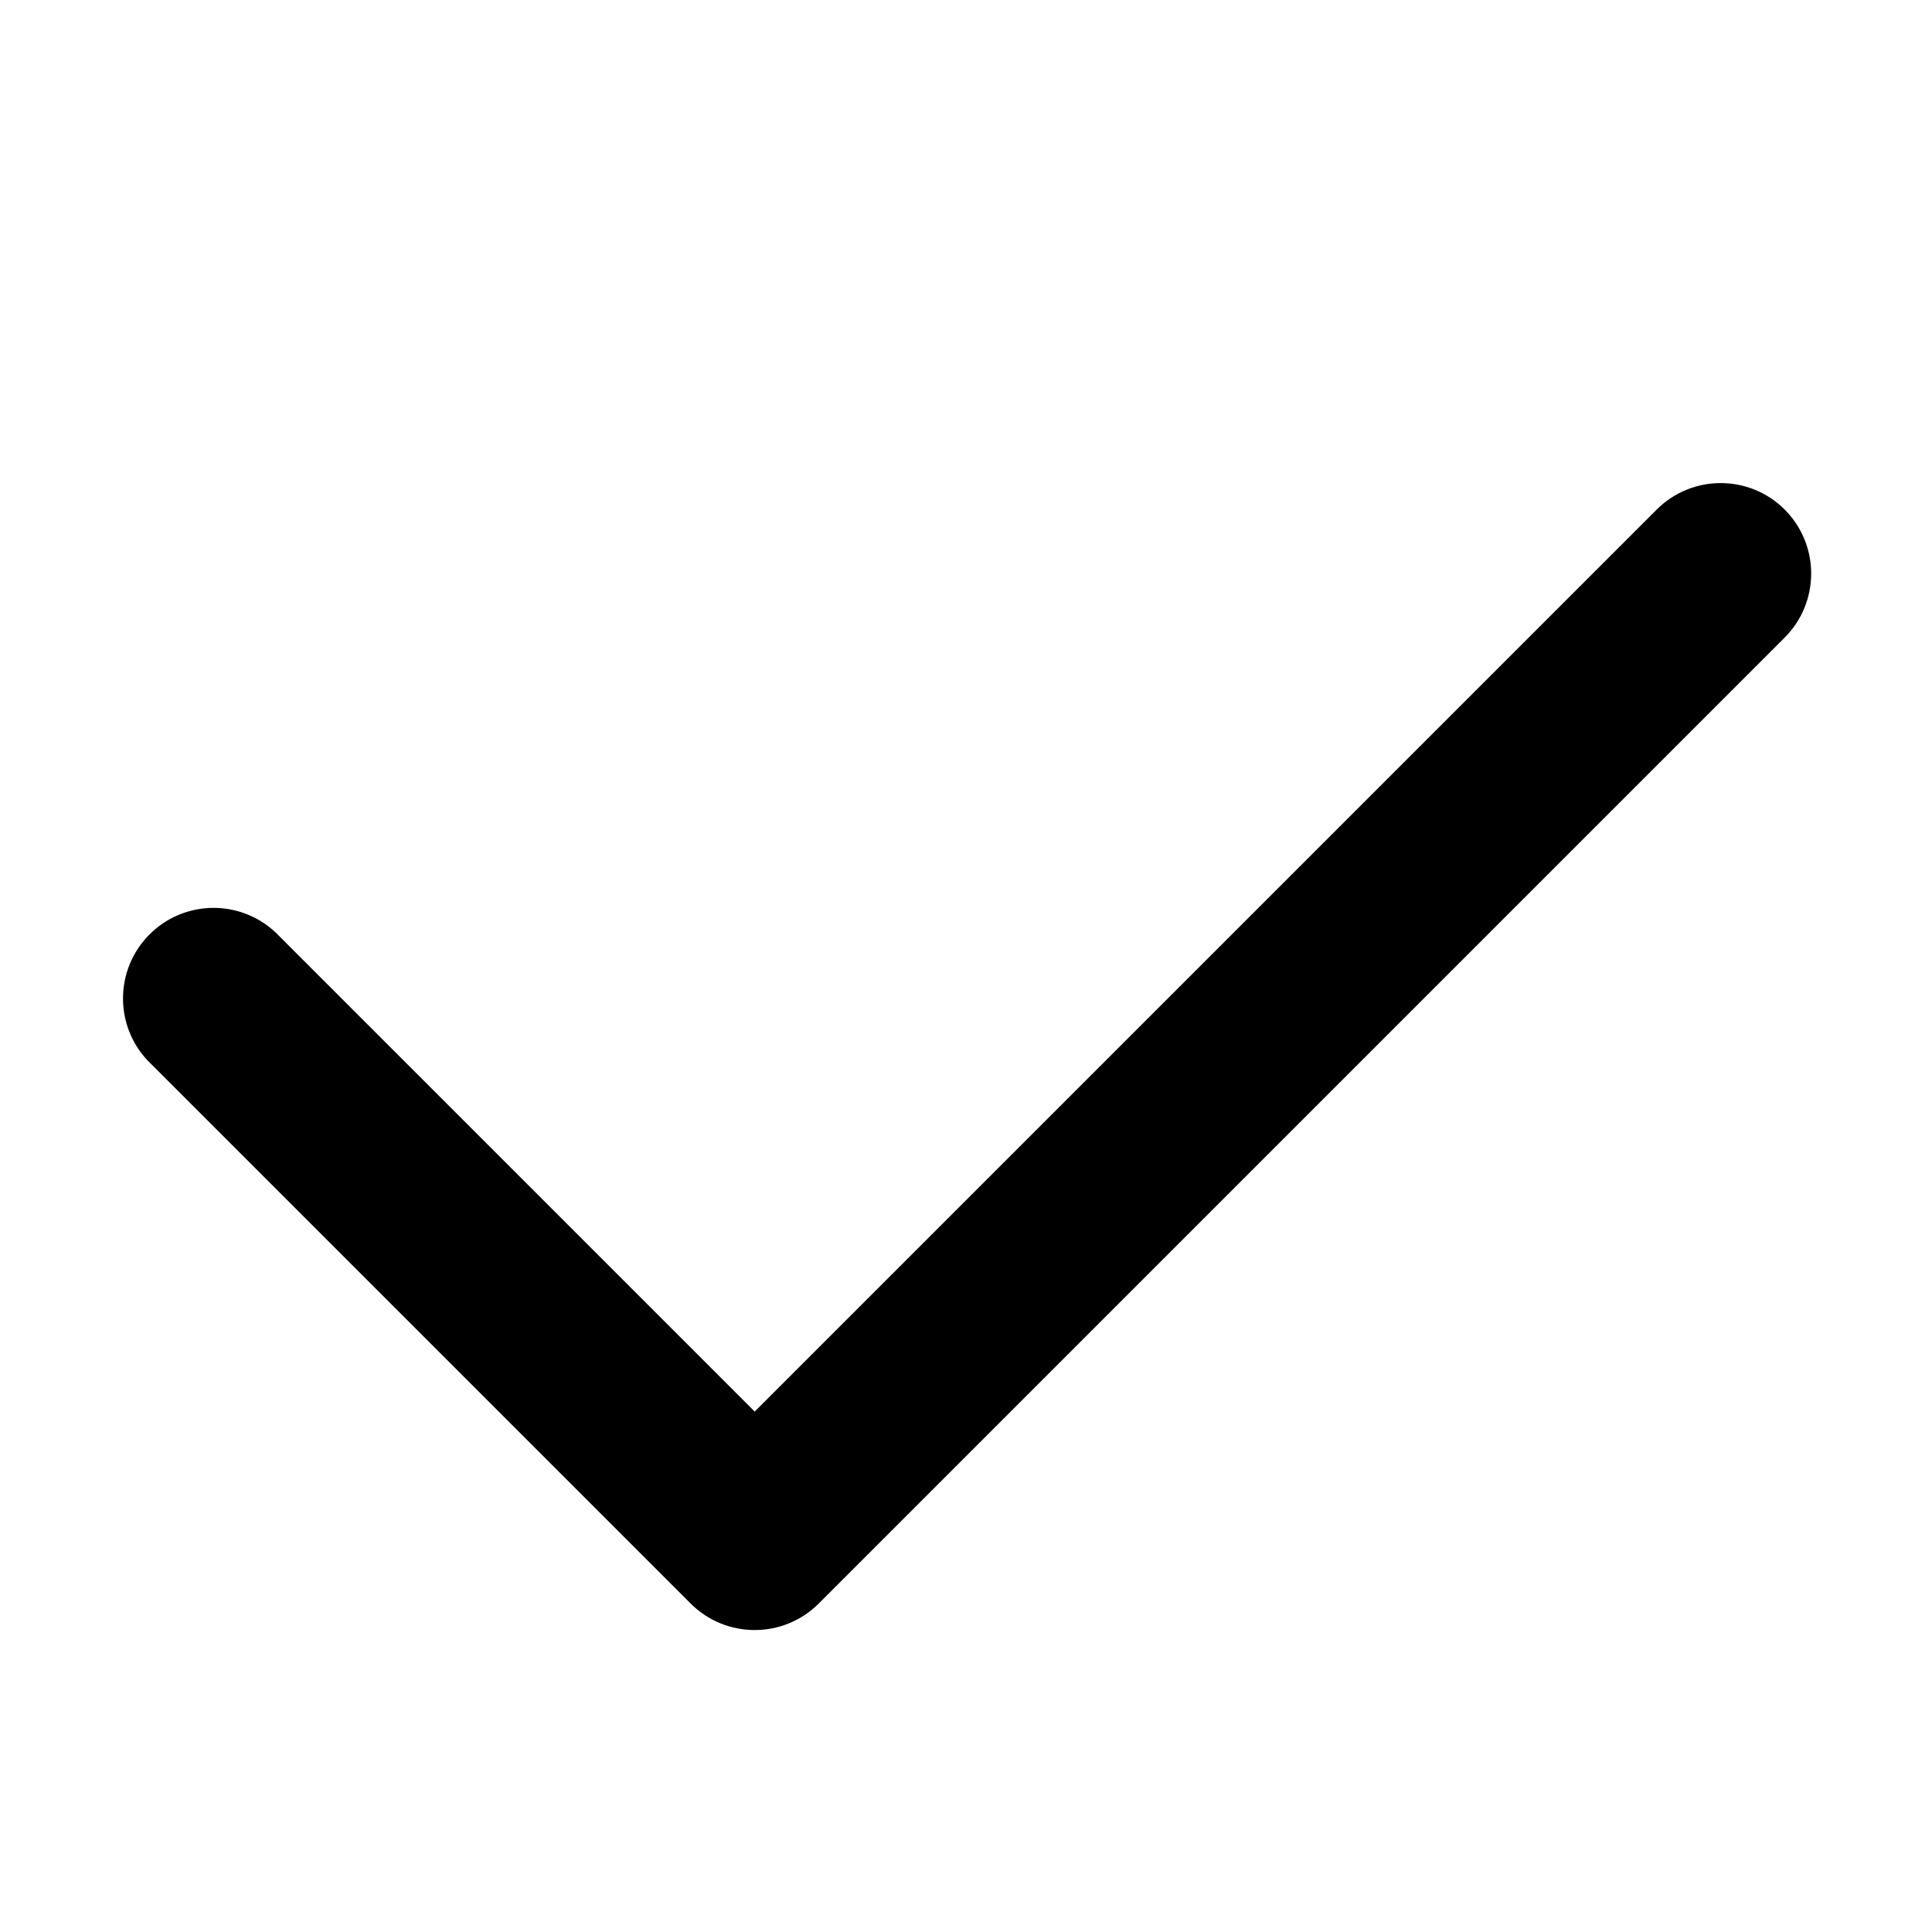
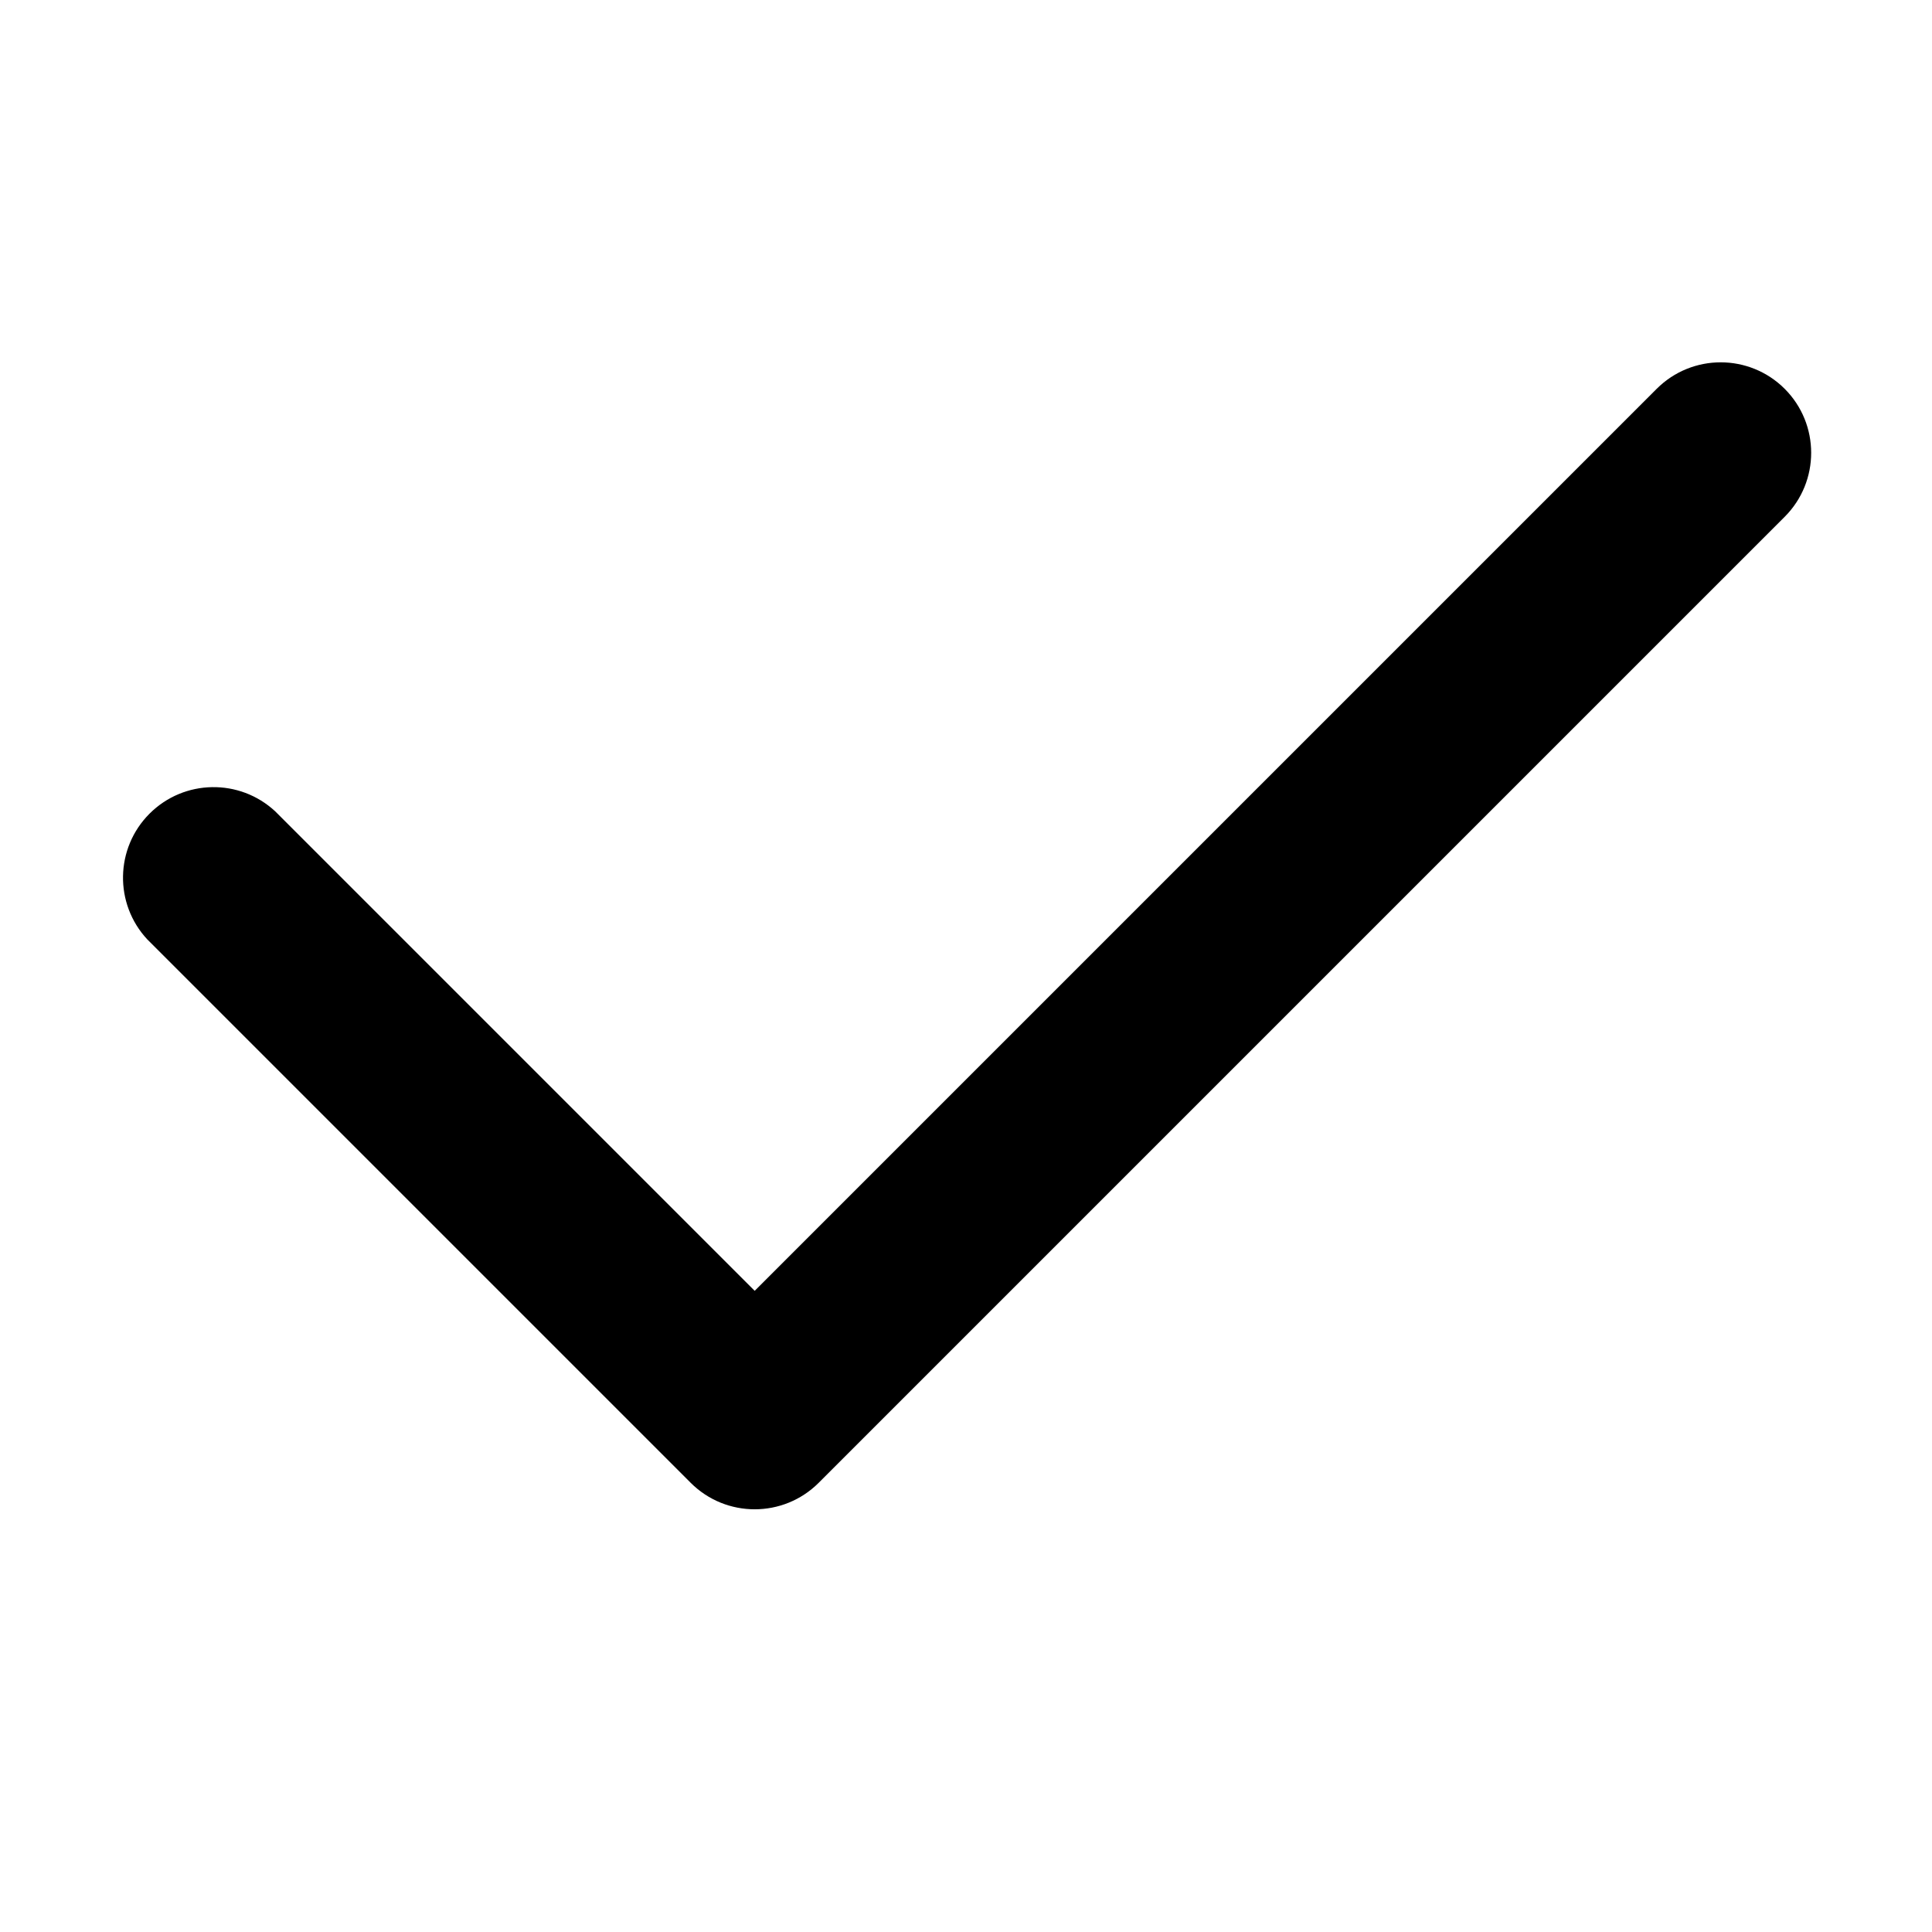
<svg xmlns="http://www.w3.org/2000/svg" fill="currentColor" class="ai" viewBox="0 0 16 16">
-   <path d="M14.78 4.22a.75.75 0 0 1 0 1.06l-8 8a.75.75 0 0 1-1.06 0l-4.5-4.5a.75.75 0 0 1 1.06-1.06l3.97 3.97 7.47-7.47a.75.75 0 0 1 1.06 0" />
+   <path d="M14.78 3.22a.75.75 0 0 1 0 1.06l-8 8a.75.75 0 0 1-1.06 0l-4.5-4.5a.75.75 0 0 1 1.06-1.06l3.97 3.97 7.47-7.47a.75.75 0 0 1 1.06 0" />
</svg>
